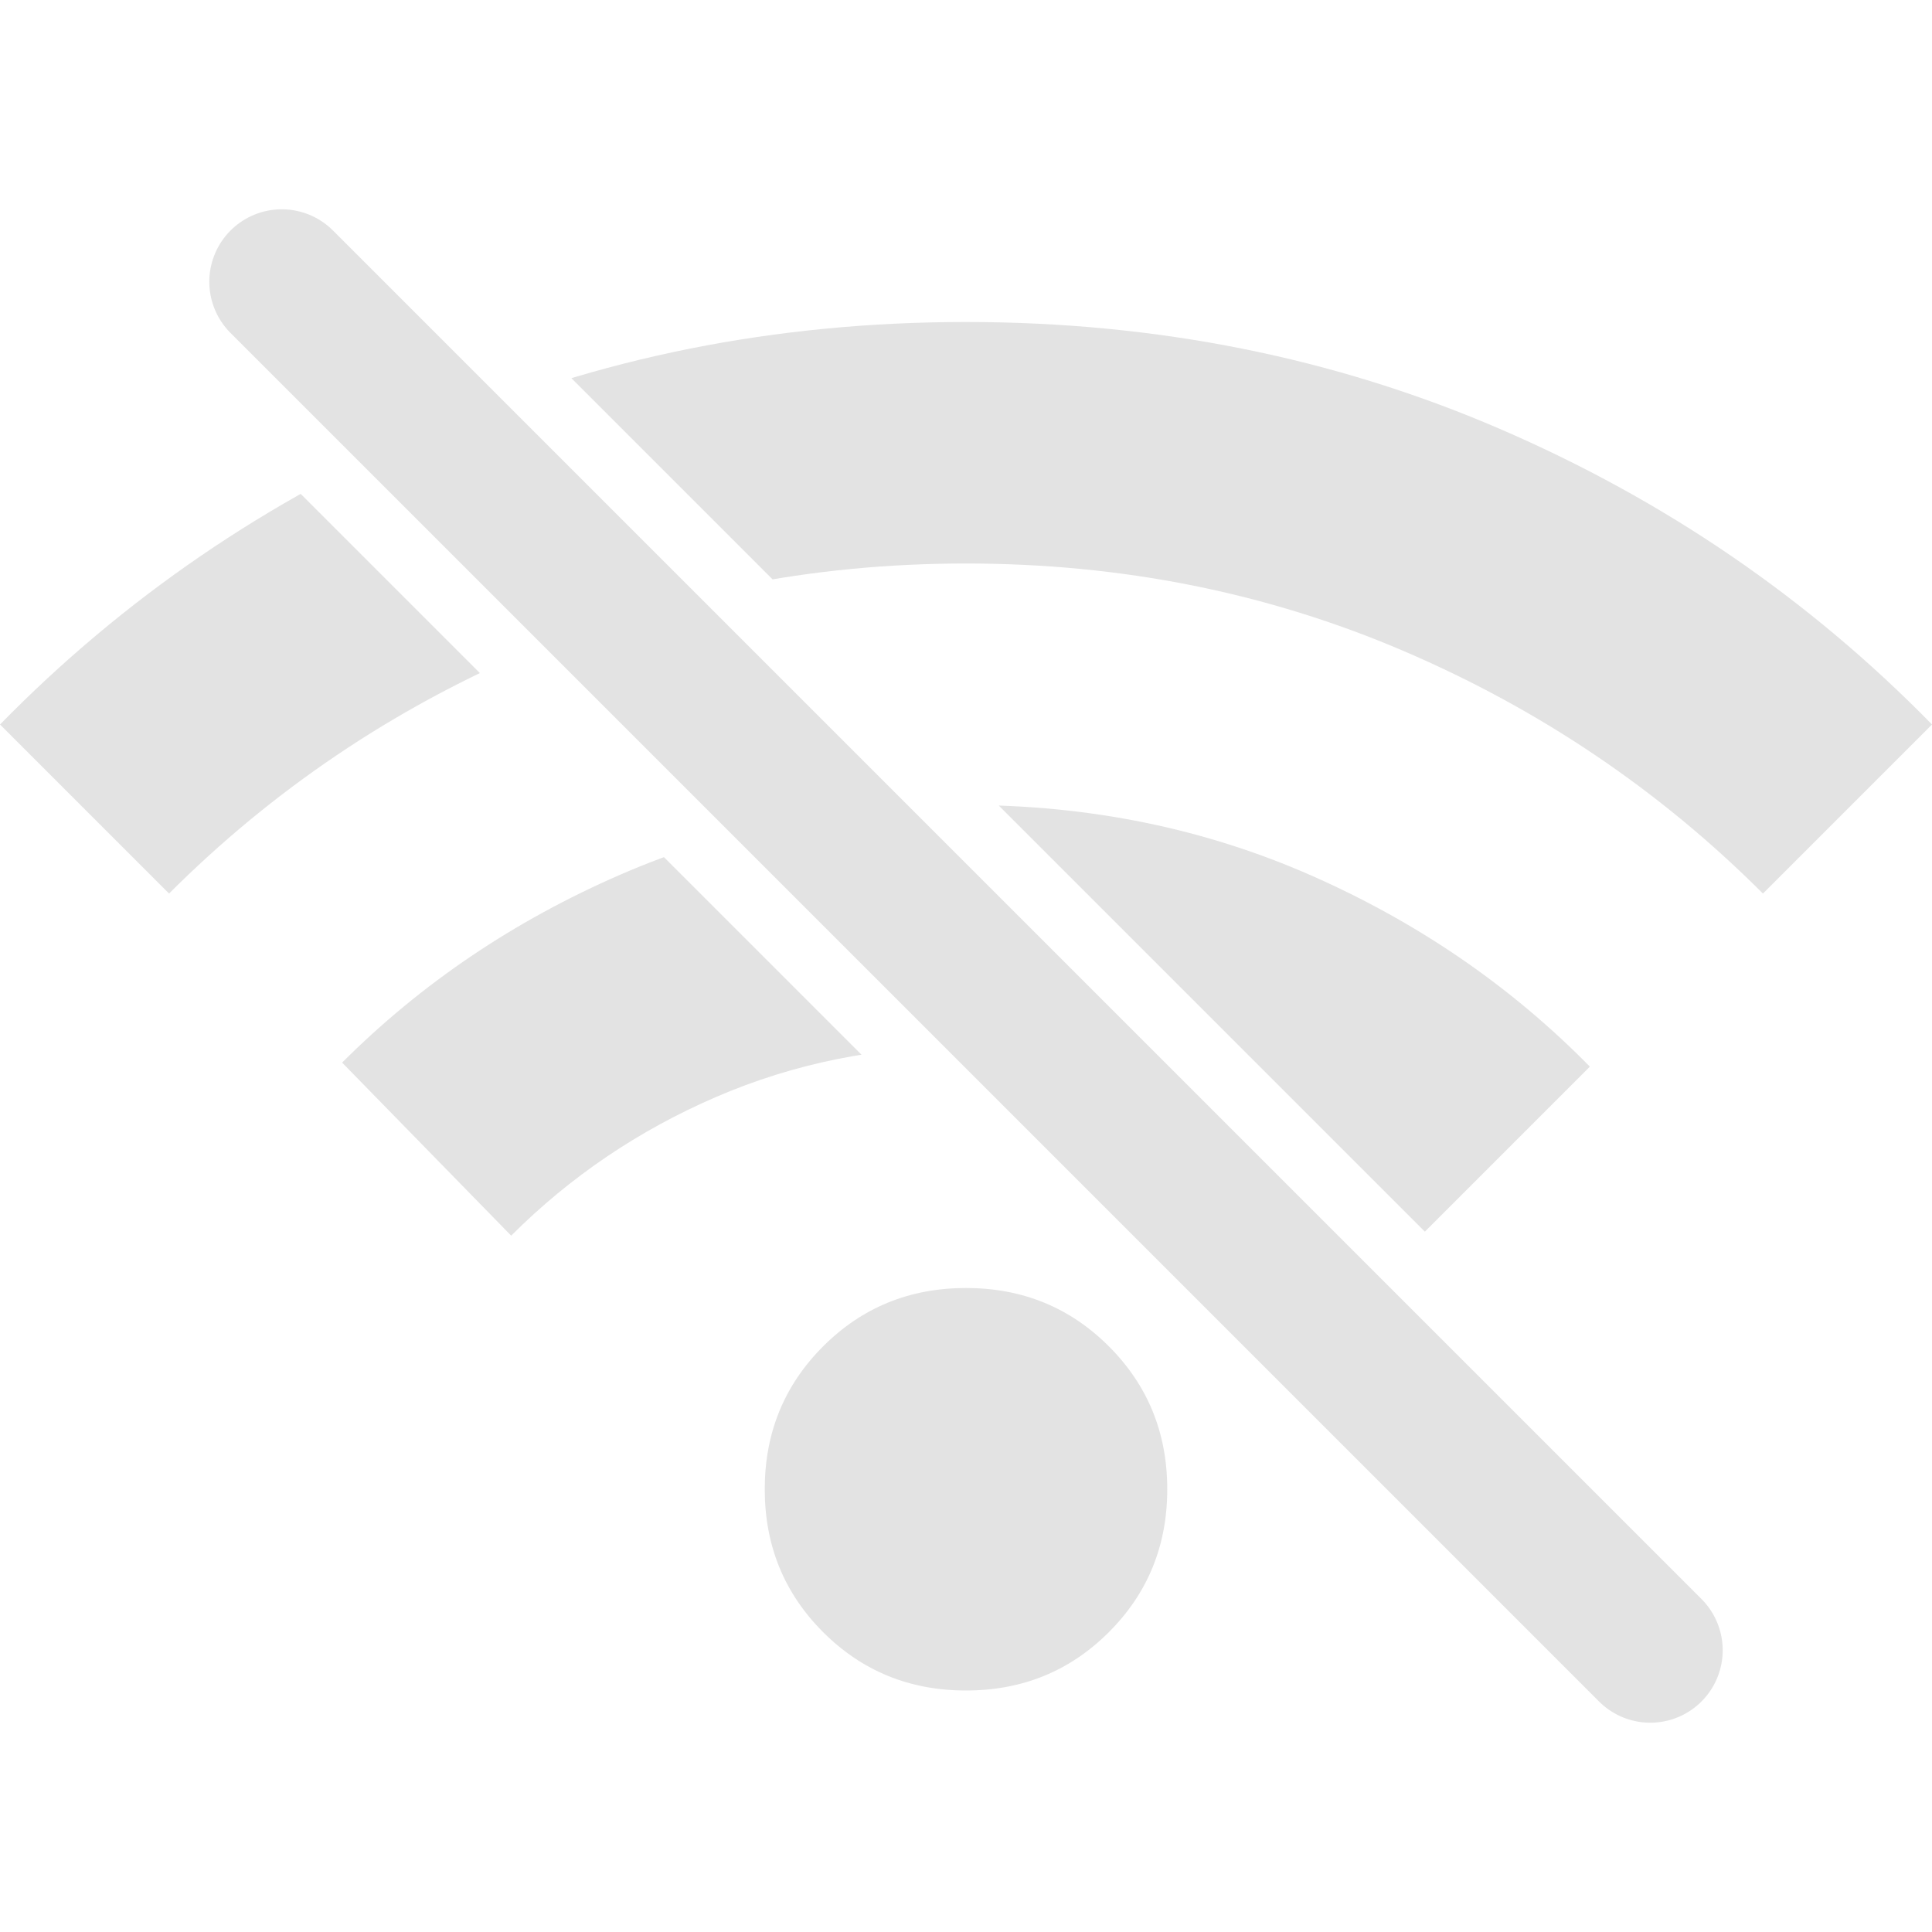
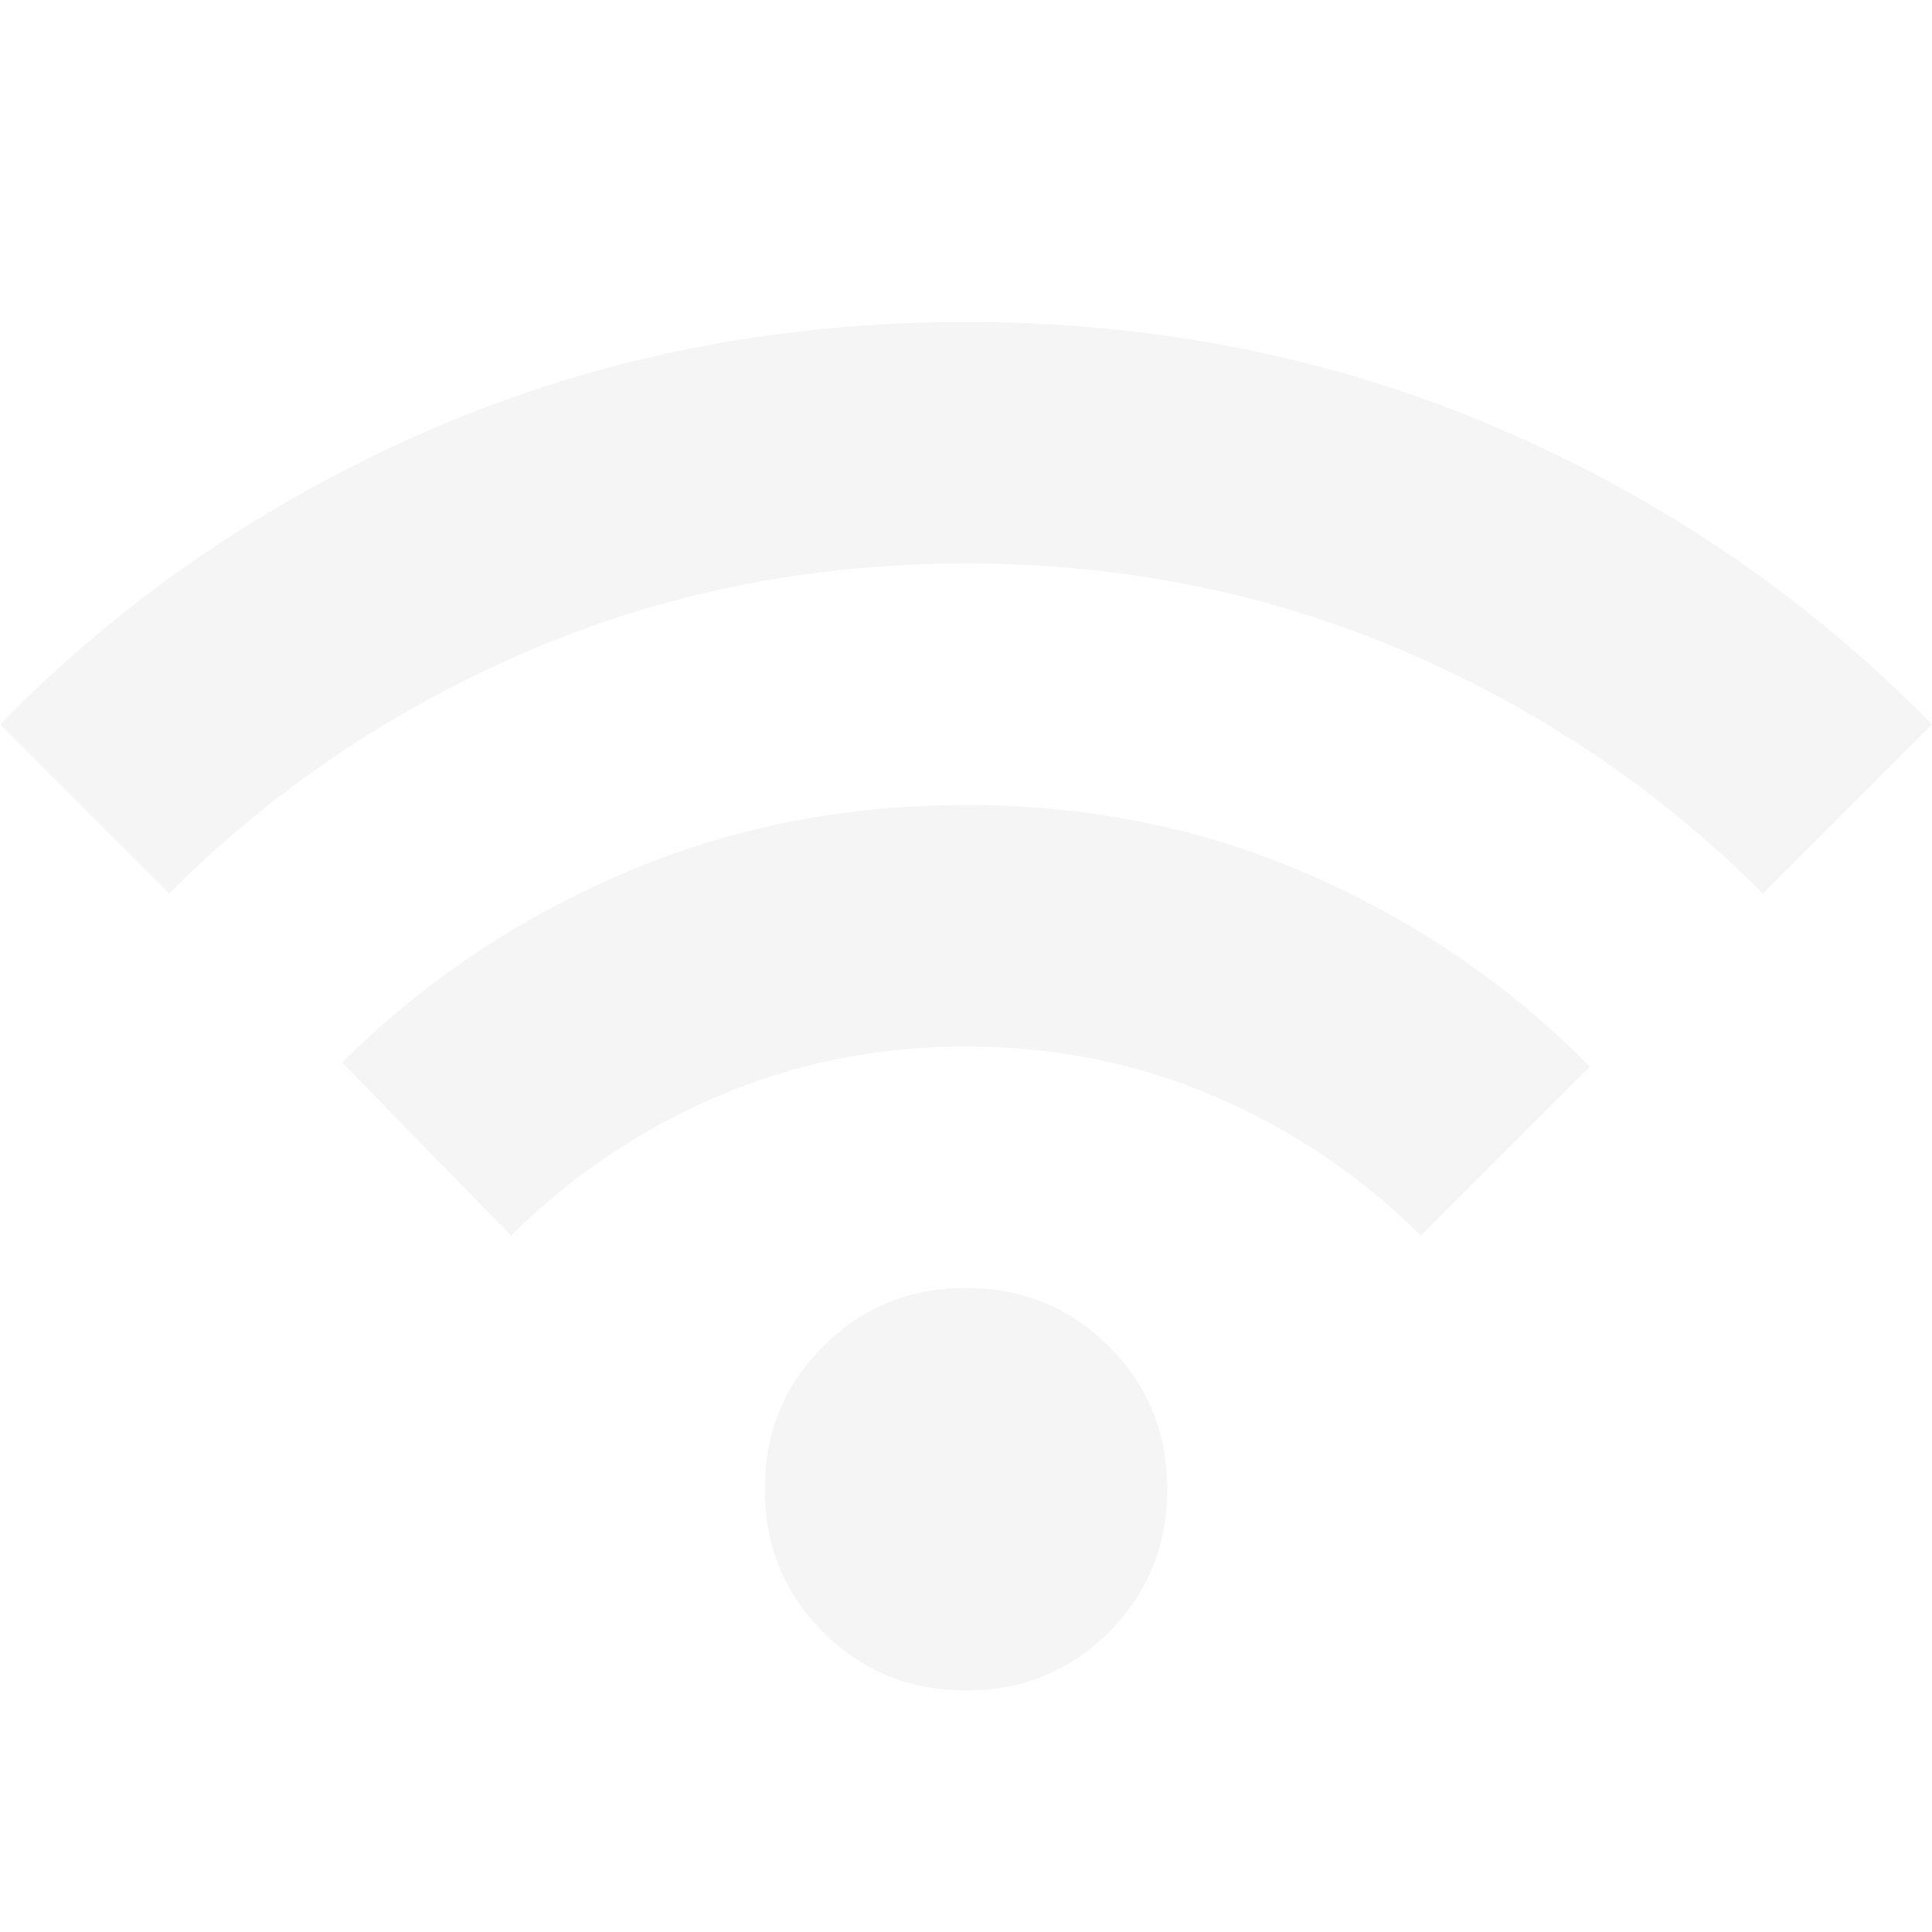
<svg xmlns="http://www.w3.org/2000/svg" width="24" height="24" viewBox="0 0 24 24">
-   <defs>
-     <clipPath id="slash-gap">
-       <path d="M0 2.4V24H21.6ZM2.4 0H24V21.6Z" />
-     </clipPath>
-   </defs>
-   <g fill="#e3e3e3" clip-path="url(#slash-gap)">
-     <g transform="scale(0.025 0.025) translate(-0 960)">
-       <path d="M409-149q-29-29-29-71t29-71q29-29 71-29t71 29q29 29 29 71t-29 71q-29 29-71 29t-71-29ZM254-346l-84-86q59-59 138.5-93.5T480-560q92 0 171.5 35T790-430l-84 84q-44-44-102-69t-124-25q-66 0-124 25t-102 69ZM84-516 0-600q92-94 215-147t265-53q142 0 265 53t215 147l-84 84q-77-77-178.5-120.5T480-680q-116 0-217.5 43.5T84-516Z" />
-     </g>
+   <g id="Layer_1" data-name="Layer 1">
+     <path d="M10.225 20.275 C9.742 19.792 9.5 19.2 9.5 18.5 C9.5 17.8 9.742 17.208 10.225 16.725 C10.708 16.242 11.3 16 12 16 C12.7 16 13.292 16.242 13.775 16.725 C14.258 17.208 14.5 17.8 14.5 18.5 C14.5 19.2 14.258 19.792 13.775 20.275 C13.292 20.758 12.7 21 12 21 C11.3 21 10.708 20.758 10.225 20.275 Z" fill="#e3e3e3" opacity="0.35" />
+     <path d="M6.35 15.35 L4.25 13.2 C5.233 12.217 6.388 11.437 7.713 10.862 C9.038 10.287 10.467 10 12 10 C13.533 10 14.963 10.292 16.288 10.875 C17.613 11.458 18.767 12.25 19.75 13.25 L17.65 15.35 C16.917 14.617 16.067 14.042 15.1 13.625 C14.133 13.208 13.1 13 12 13 C10.9 13 9.867 13.208 8.9 13.625 C7.933 14.042 7.083 14.617 6.35 15.35 Z" fill="#e3e3e3" opacity="0.35" />
+     <path d="M2.1 11.1 L0 9 C1.533 7.433 3.325 6.208 5.375 5.325 C7.425 4.442 9.633 4 12 4 C14.367 4 16.575 4.442 18.625 5.325 C20.675 6.208 22.467 7.433 24 9 L21.9 11.1 C20.617 9.817 19.129 8.812 17.438 8.087 C15.746 7.362 13.933 7 12 7 C10.067 7 8.254 7.362 6.563 8.087 C4.871 8.812 3.383 9.817 2.1 11.1 Z" fill="#e3e3e3" opacity="0.35" />
  </g>
-   <path d="m3.5 3.5 17 17" fill="none" stroke="#e3e3e3" stroke-width="1.8" stroke-linecap="round" />
</svg>
